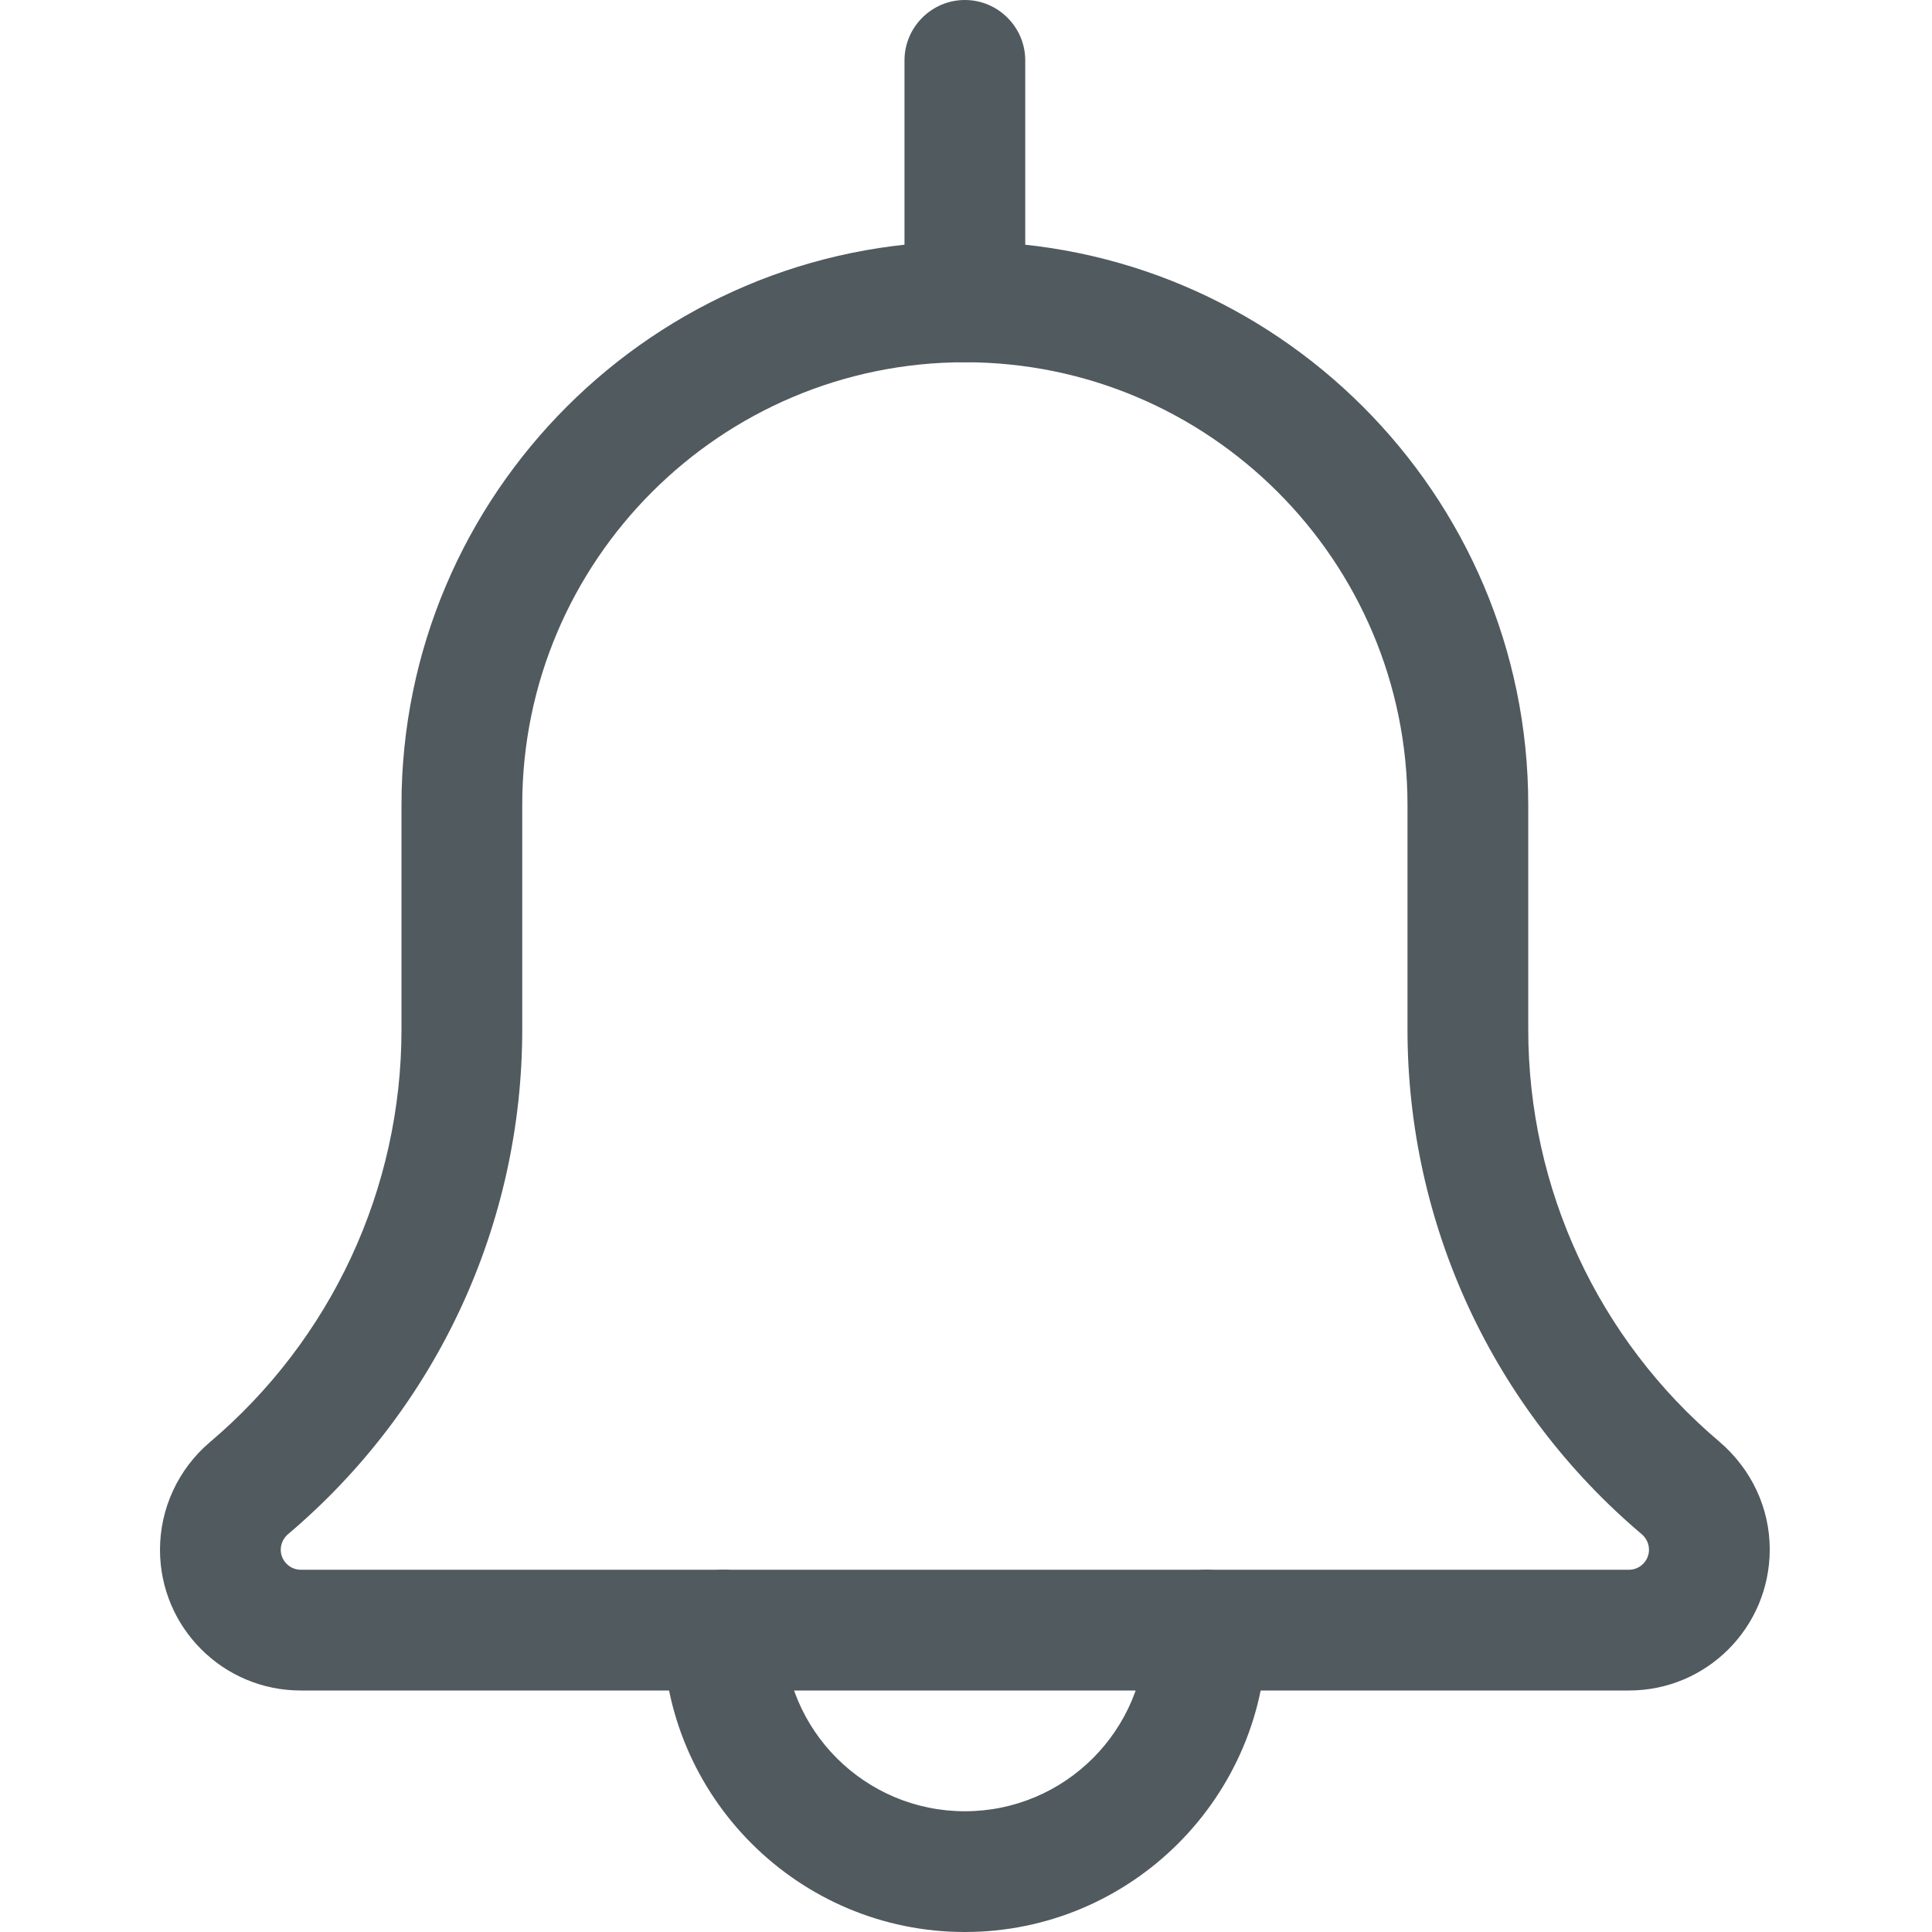
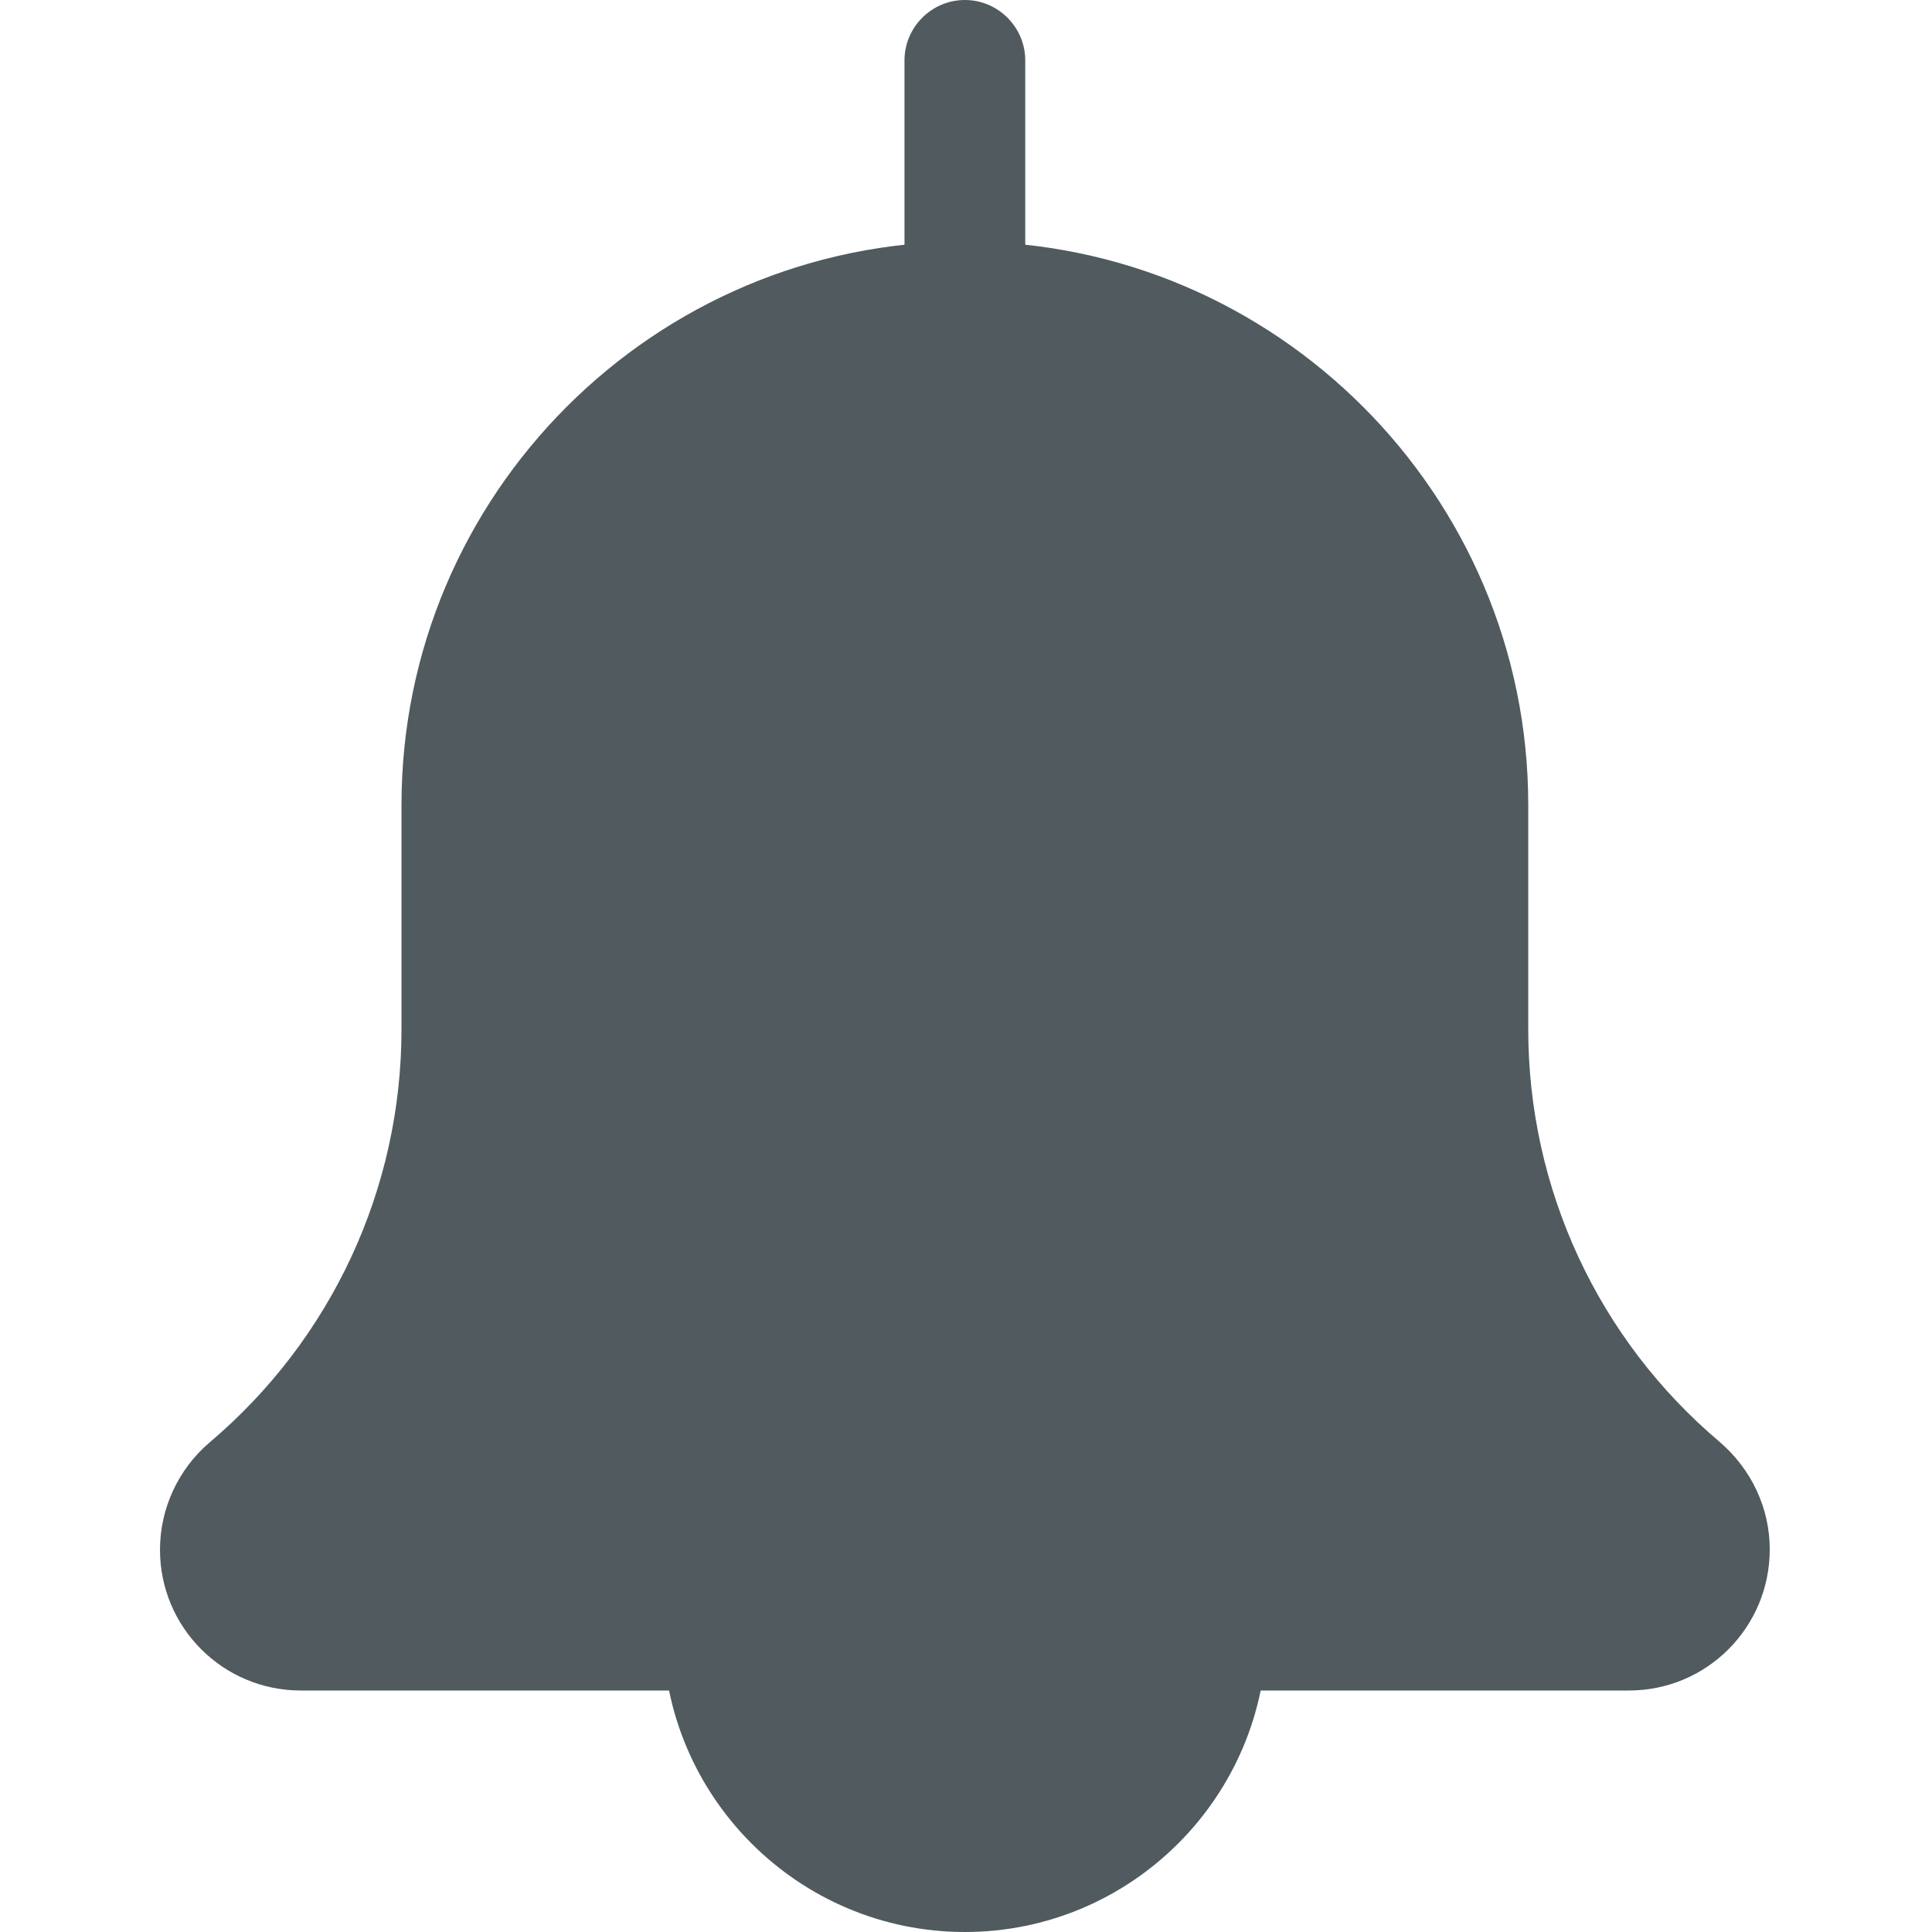
<svg xmlns="http://www.w3.org/2000/svg" version="1.1" id="Layer_1" x="0px" y="0px" viewBox="0 0 512 512" style="enable-background:new 0 0 512 512;" xml:space="preserve">
  <style type="text/css">
	.st0{fill:#505A5F;}
</style>
-   <path class="st0" d="M255.7,512c-44.1,0-80-35.9-80-80c0-8.8,7.2-16,16-16s16,7.2,16,16c0,26.5,21.5,48,48,48c26.5,0,48-21.5,48-48  c0-8.8,7.2-16,16-16s16,7.2,16,16C335.7,476.1,299.8,512,255.7,512z" />
-   <path class="st0" d="M431.7,448h-352c-20.6,0-37.3-16.7-37.3-37.3c0-10.9,4.8-21.3,13.1-28.4c32.4-27.4,50.9-67.3,50.9-109.5v-59.5  c0-82.3,67-149.3,149.3-149.3C338,64,405,131,405,213.3v59.5c0,42.2,18.5,82.1,50.7,109.3c8.5,7.3,13.3,17.6,13.3,28.5  C469,431.3,452.3,448,431.7,448z M255.7,96c-64.7,0-117.3,52.6-117.3,117.3v59.5c0,51.6-22.6,100.4-62.1,133.8  c-0.7,0.6-1.9,2-1.9,4.1c0,2.9,2.4,5.3,5.3,5.3h352c2.9,0,5.3-2.4,5.3-5.3c0-2.1-1.2-3.5-1.9-4.1c-39.5-33.4-62.1-82.2-62.1-133.8  v-59.5C373,148.6,320.4,96,255.7,96z" />
+   <path class="st0" d="M255.7,512c-44.1,0-80-35.9-80-80c0-8.8,7.2-16,16-16s16,7.2,16,16c0,26.5,21.5-28.7,48-28.7s48,55.2,48,28.7  c0-8.8,7.2-16,16-16s16,7.2,16,16C335.7,476.1,299.8,512,255.7,512z" />
+   <path class="st0" d="M431.7,448h-352c-20.6,0-37.3-16.7-37.3-37.3c0-10.9,4.8-21.3,13.1-28.4c32.4-27.4,50.9-67.3,50.9-109.5v-59.5  c0-82.3,67-149.3,149.3-149.3C338,64,405,131,405,213.3v59.5c0,42.2,18.5,82.1,50.7,109.3c8.5,7.3,13.3,17.6,13.3,28.5  C469,431.3,452.3,448,431.7,448z" />
  <path class="st0" d="M255.7,96c-8.8,0-16-7.2-16-16V16c0-8.8,7.2-16,16-16s16,7.2,16,16v64C271.7,88.8,264.5,96,255.7,96z" />
</svg>
